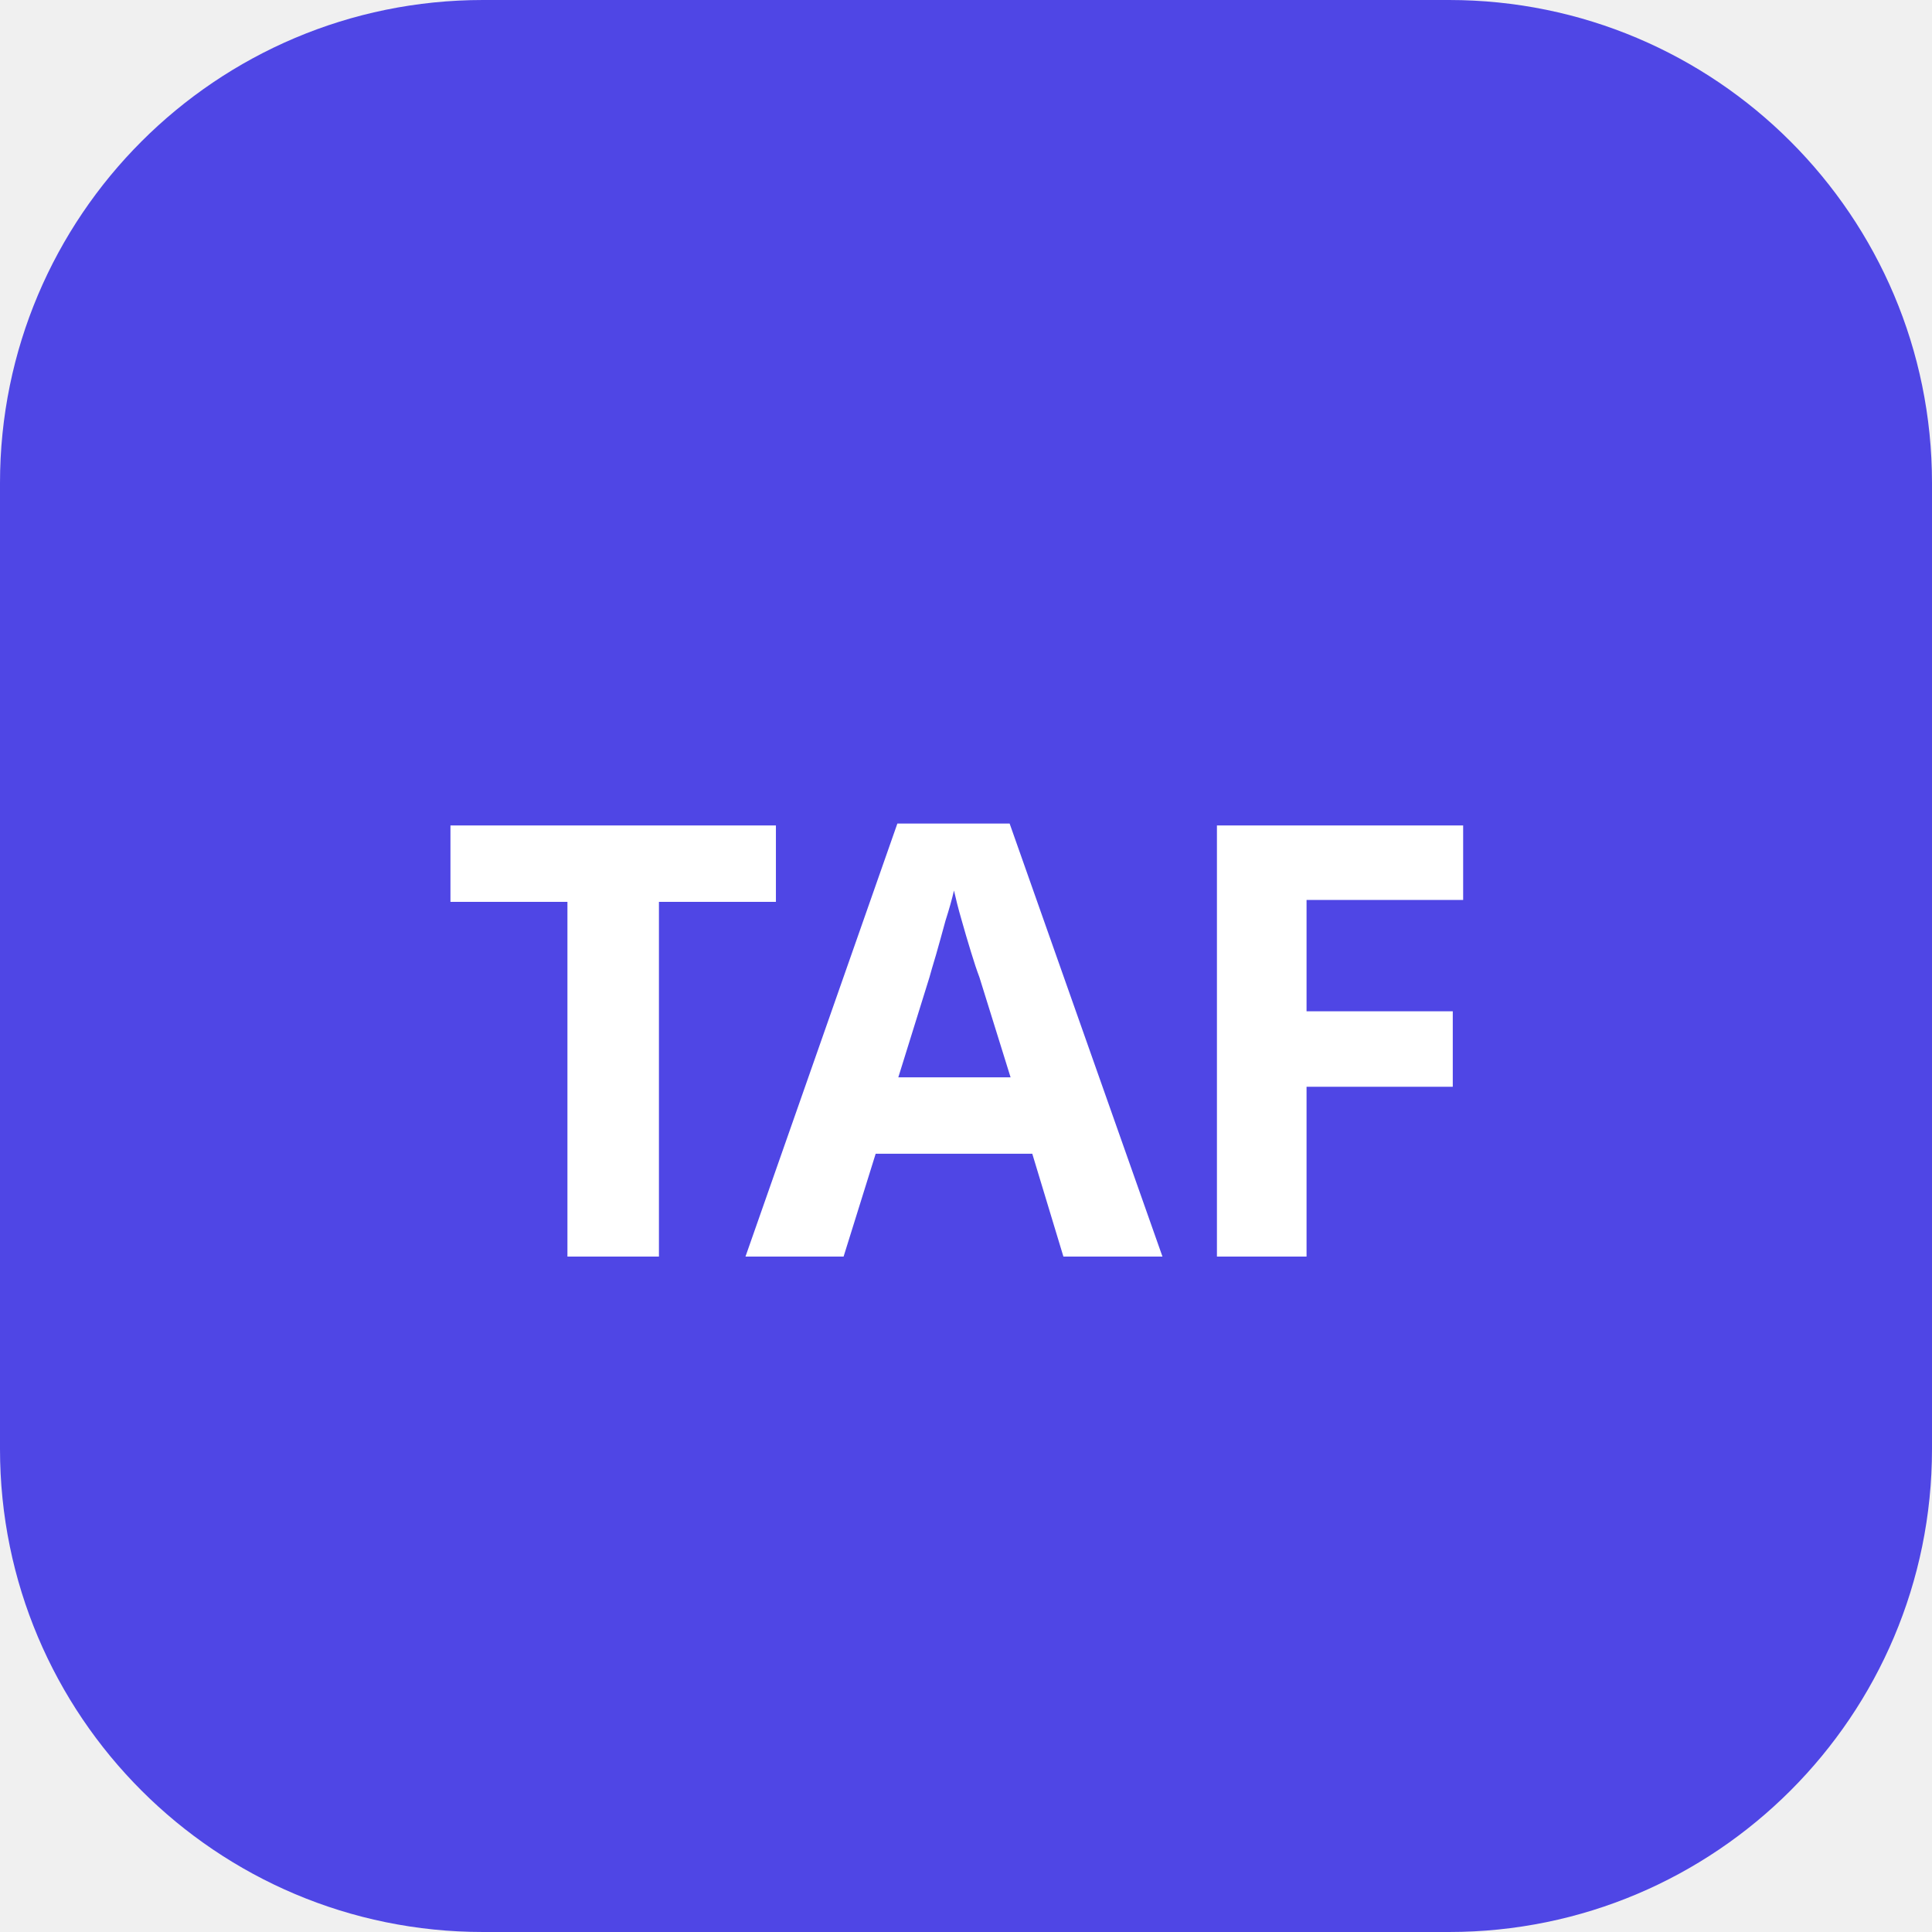
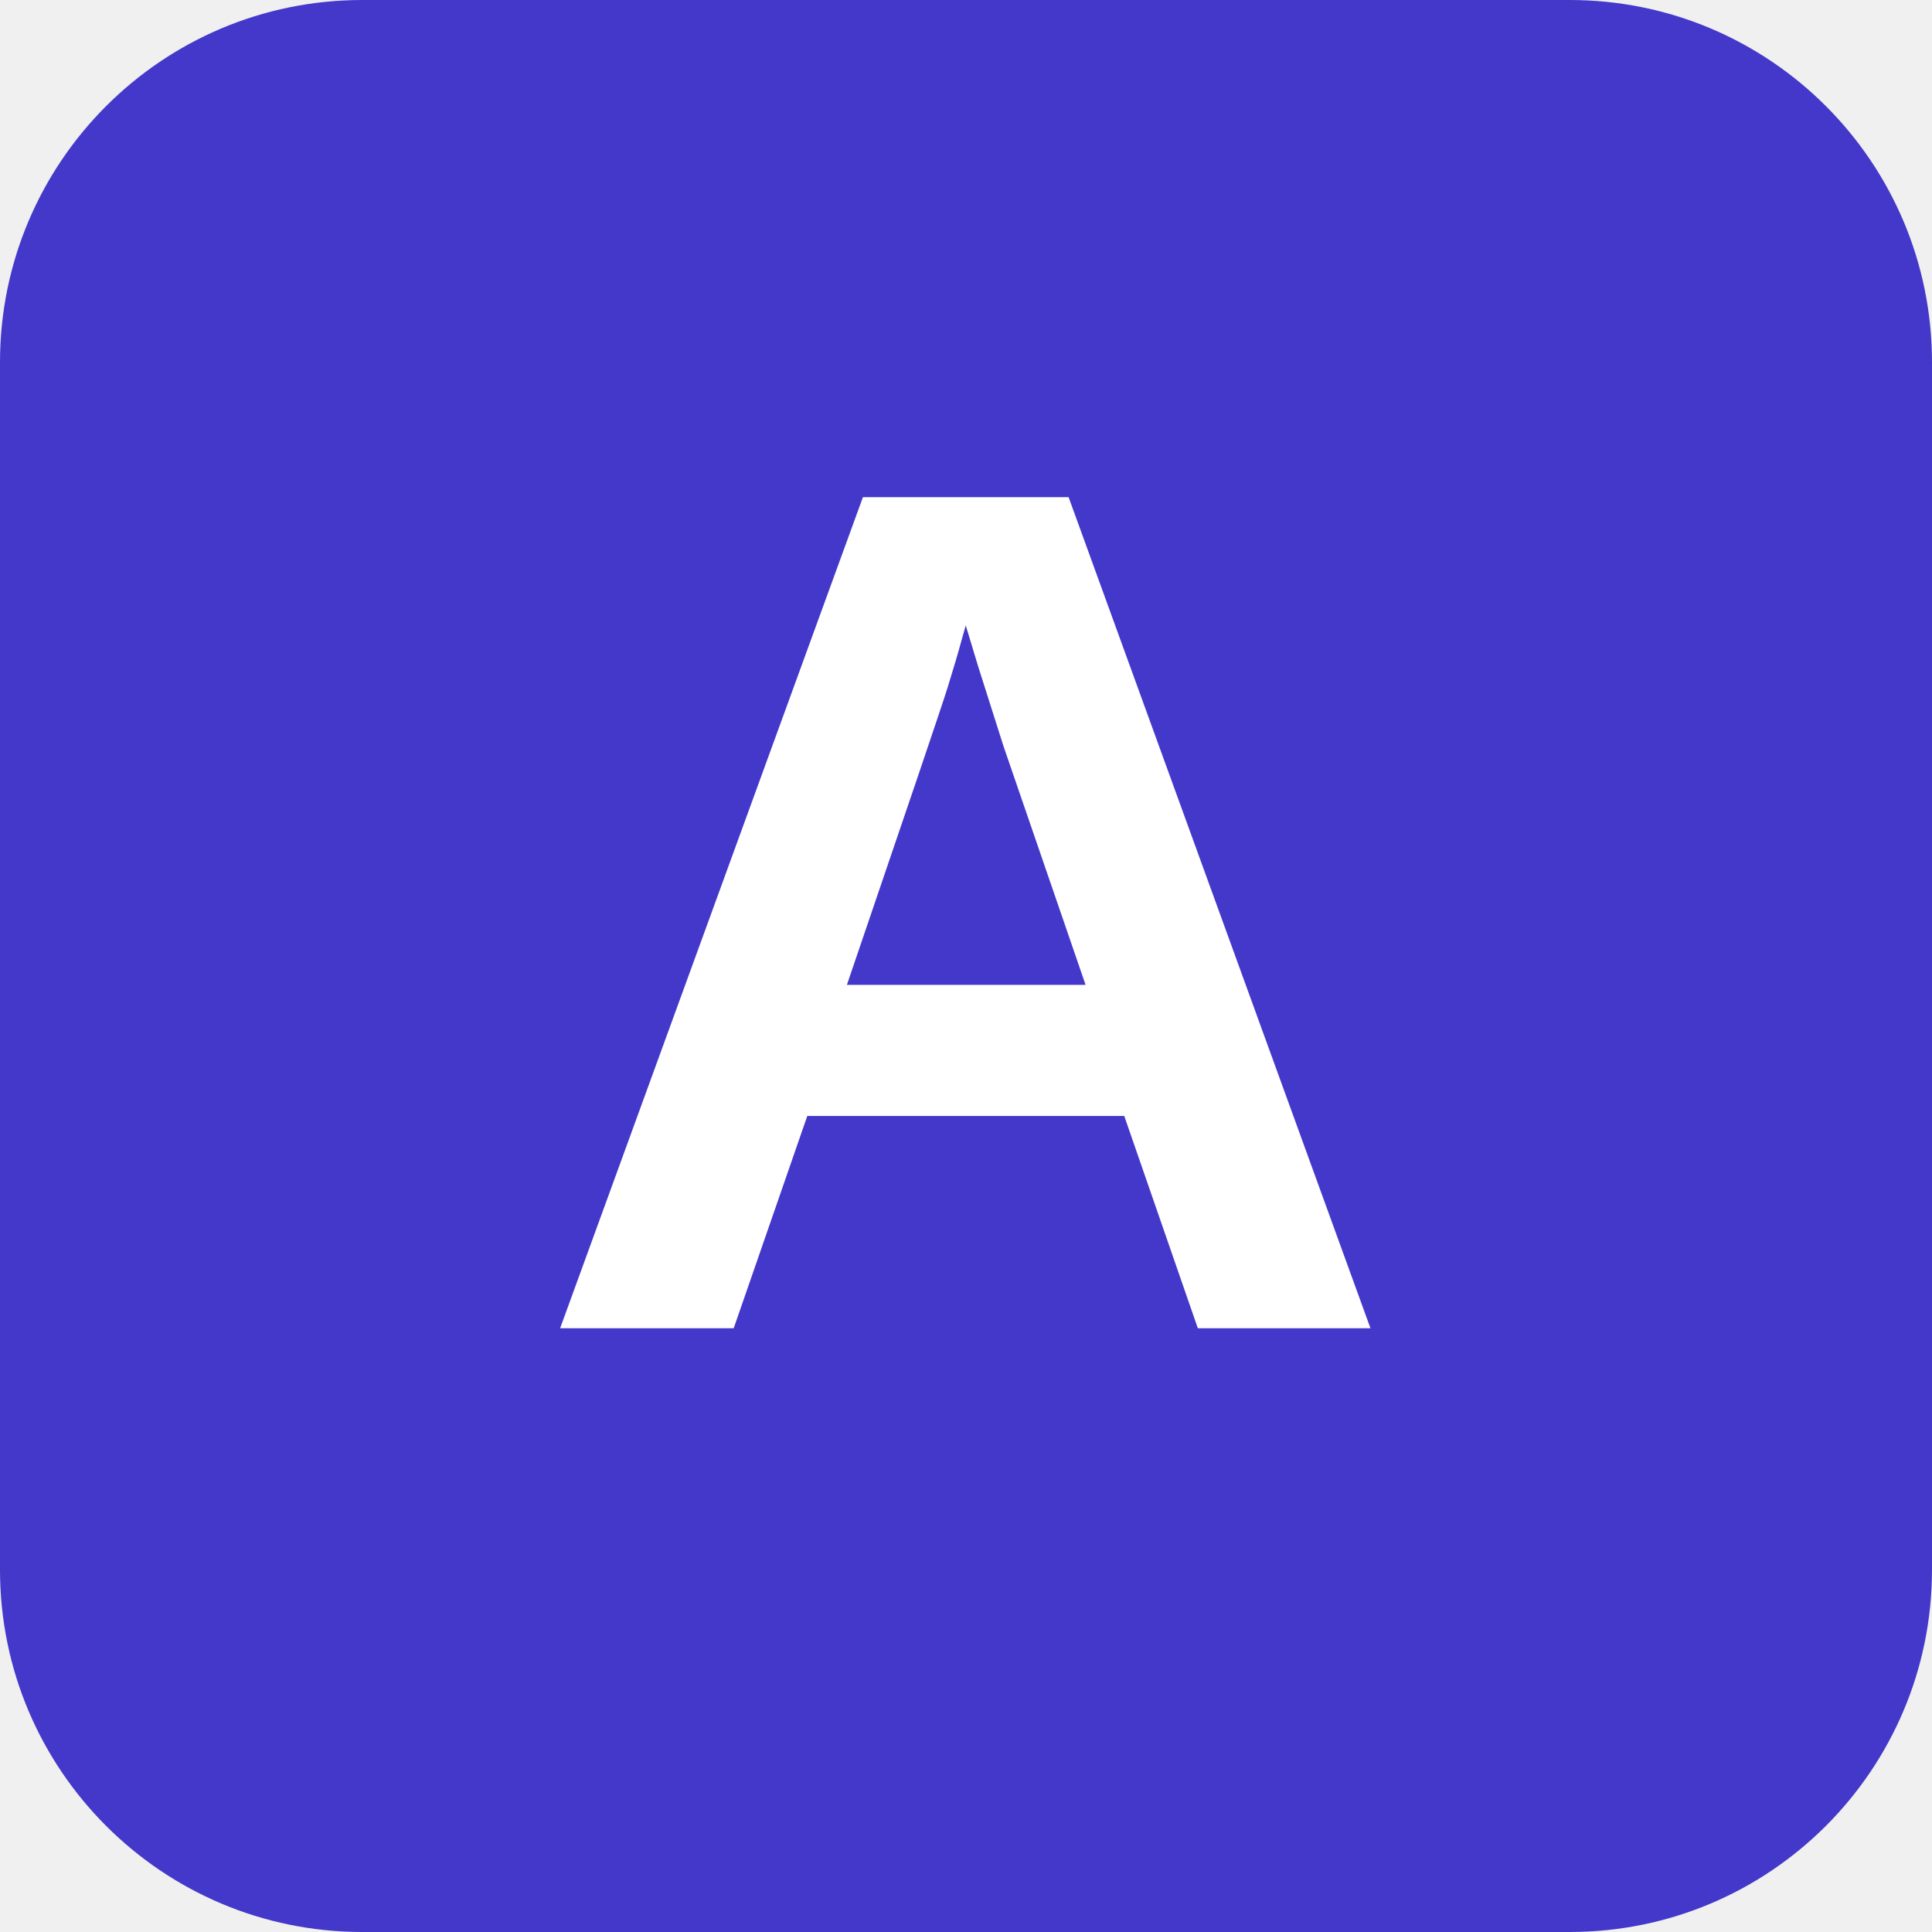
- <svg xmlns="http://www.w3.org/2000/svg" width="32" height="32" viewBox="0 0 32 32" fill="none">
-   <rect width="32" height="32" rx="8" fill="#4f46e5" />
-   <text x="50%" y="54%" dominant-baseline="middle" text-anchor="middle" fill="white" font-family="sans-serif" font-weight="900" font-size="10">TAF</text>
+ <svg xmlns="http://www.w3.org/2000/svg" viewBox="0 0 32 32">
+   <rect width="32" height="32" rx="6" fill="#4338ca" />
+   <text x="16" y="22" fill="white" font-family="Arial, sans-serif" font-weight="bold" font-size="20" text-anchor="middle">A</text>
</svg>
